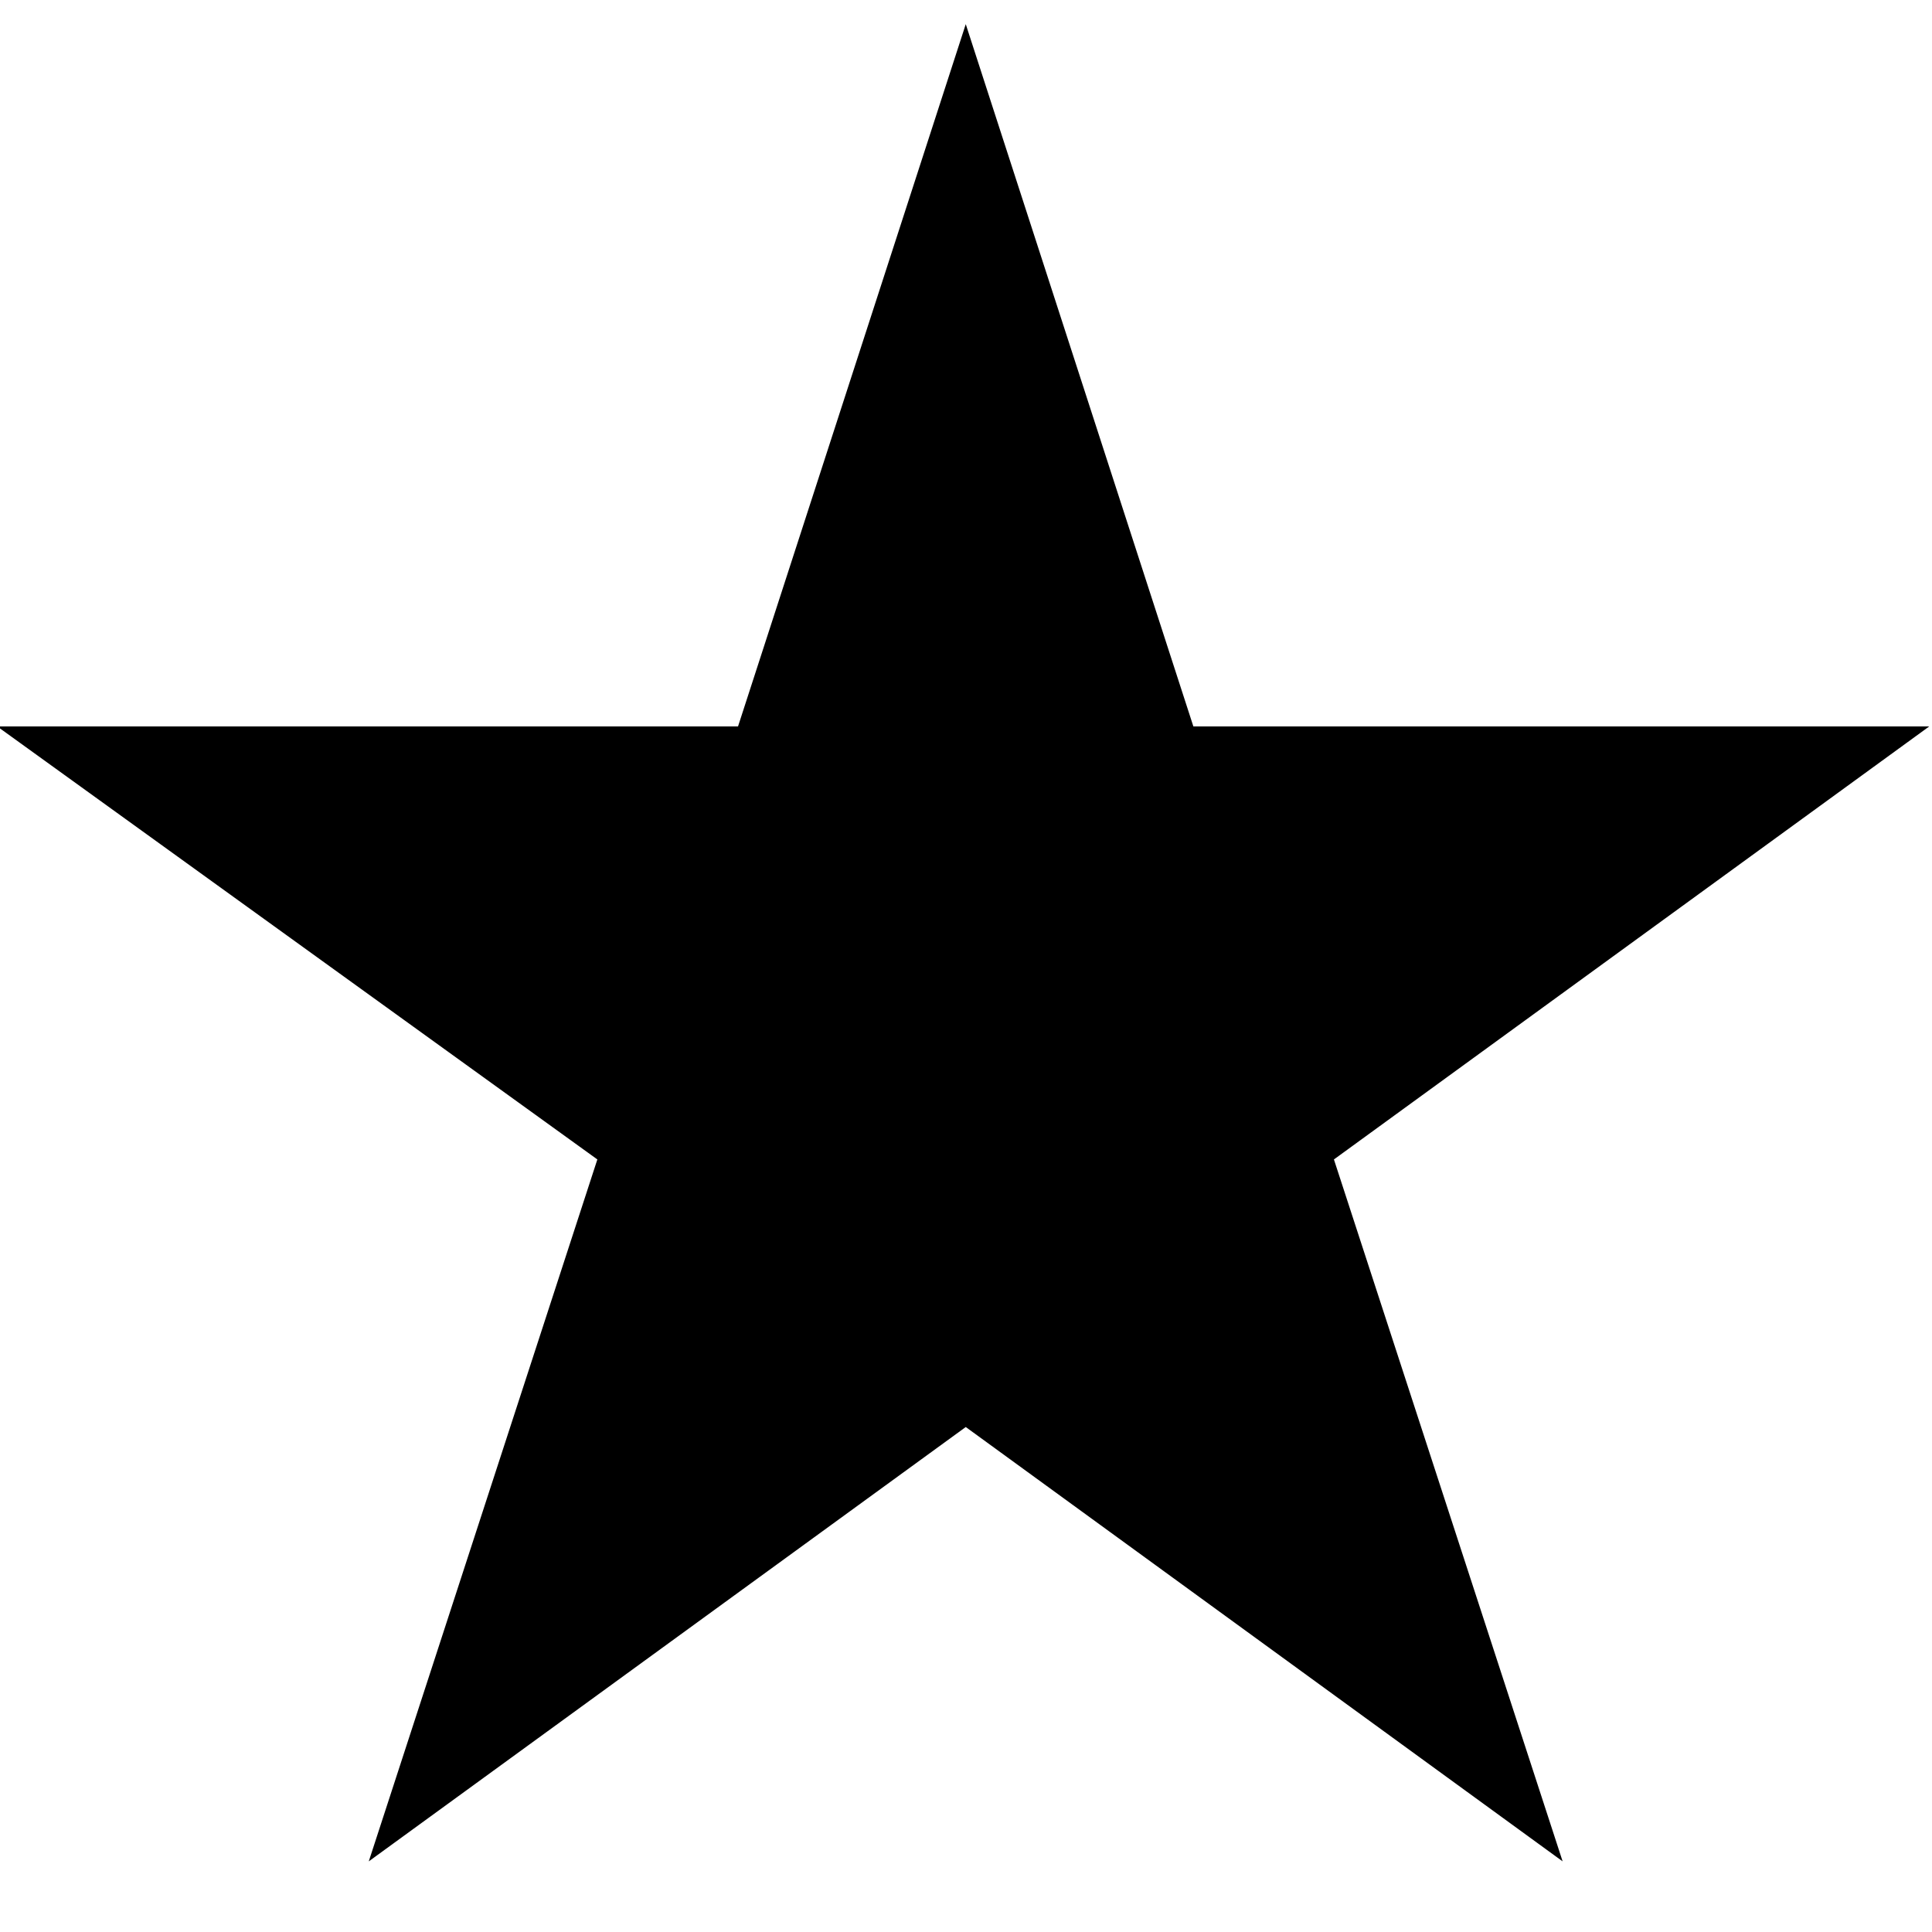
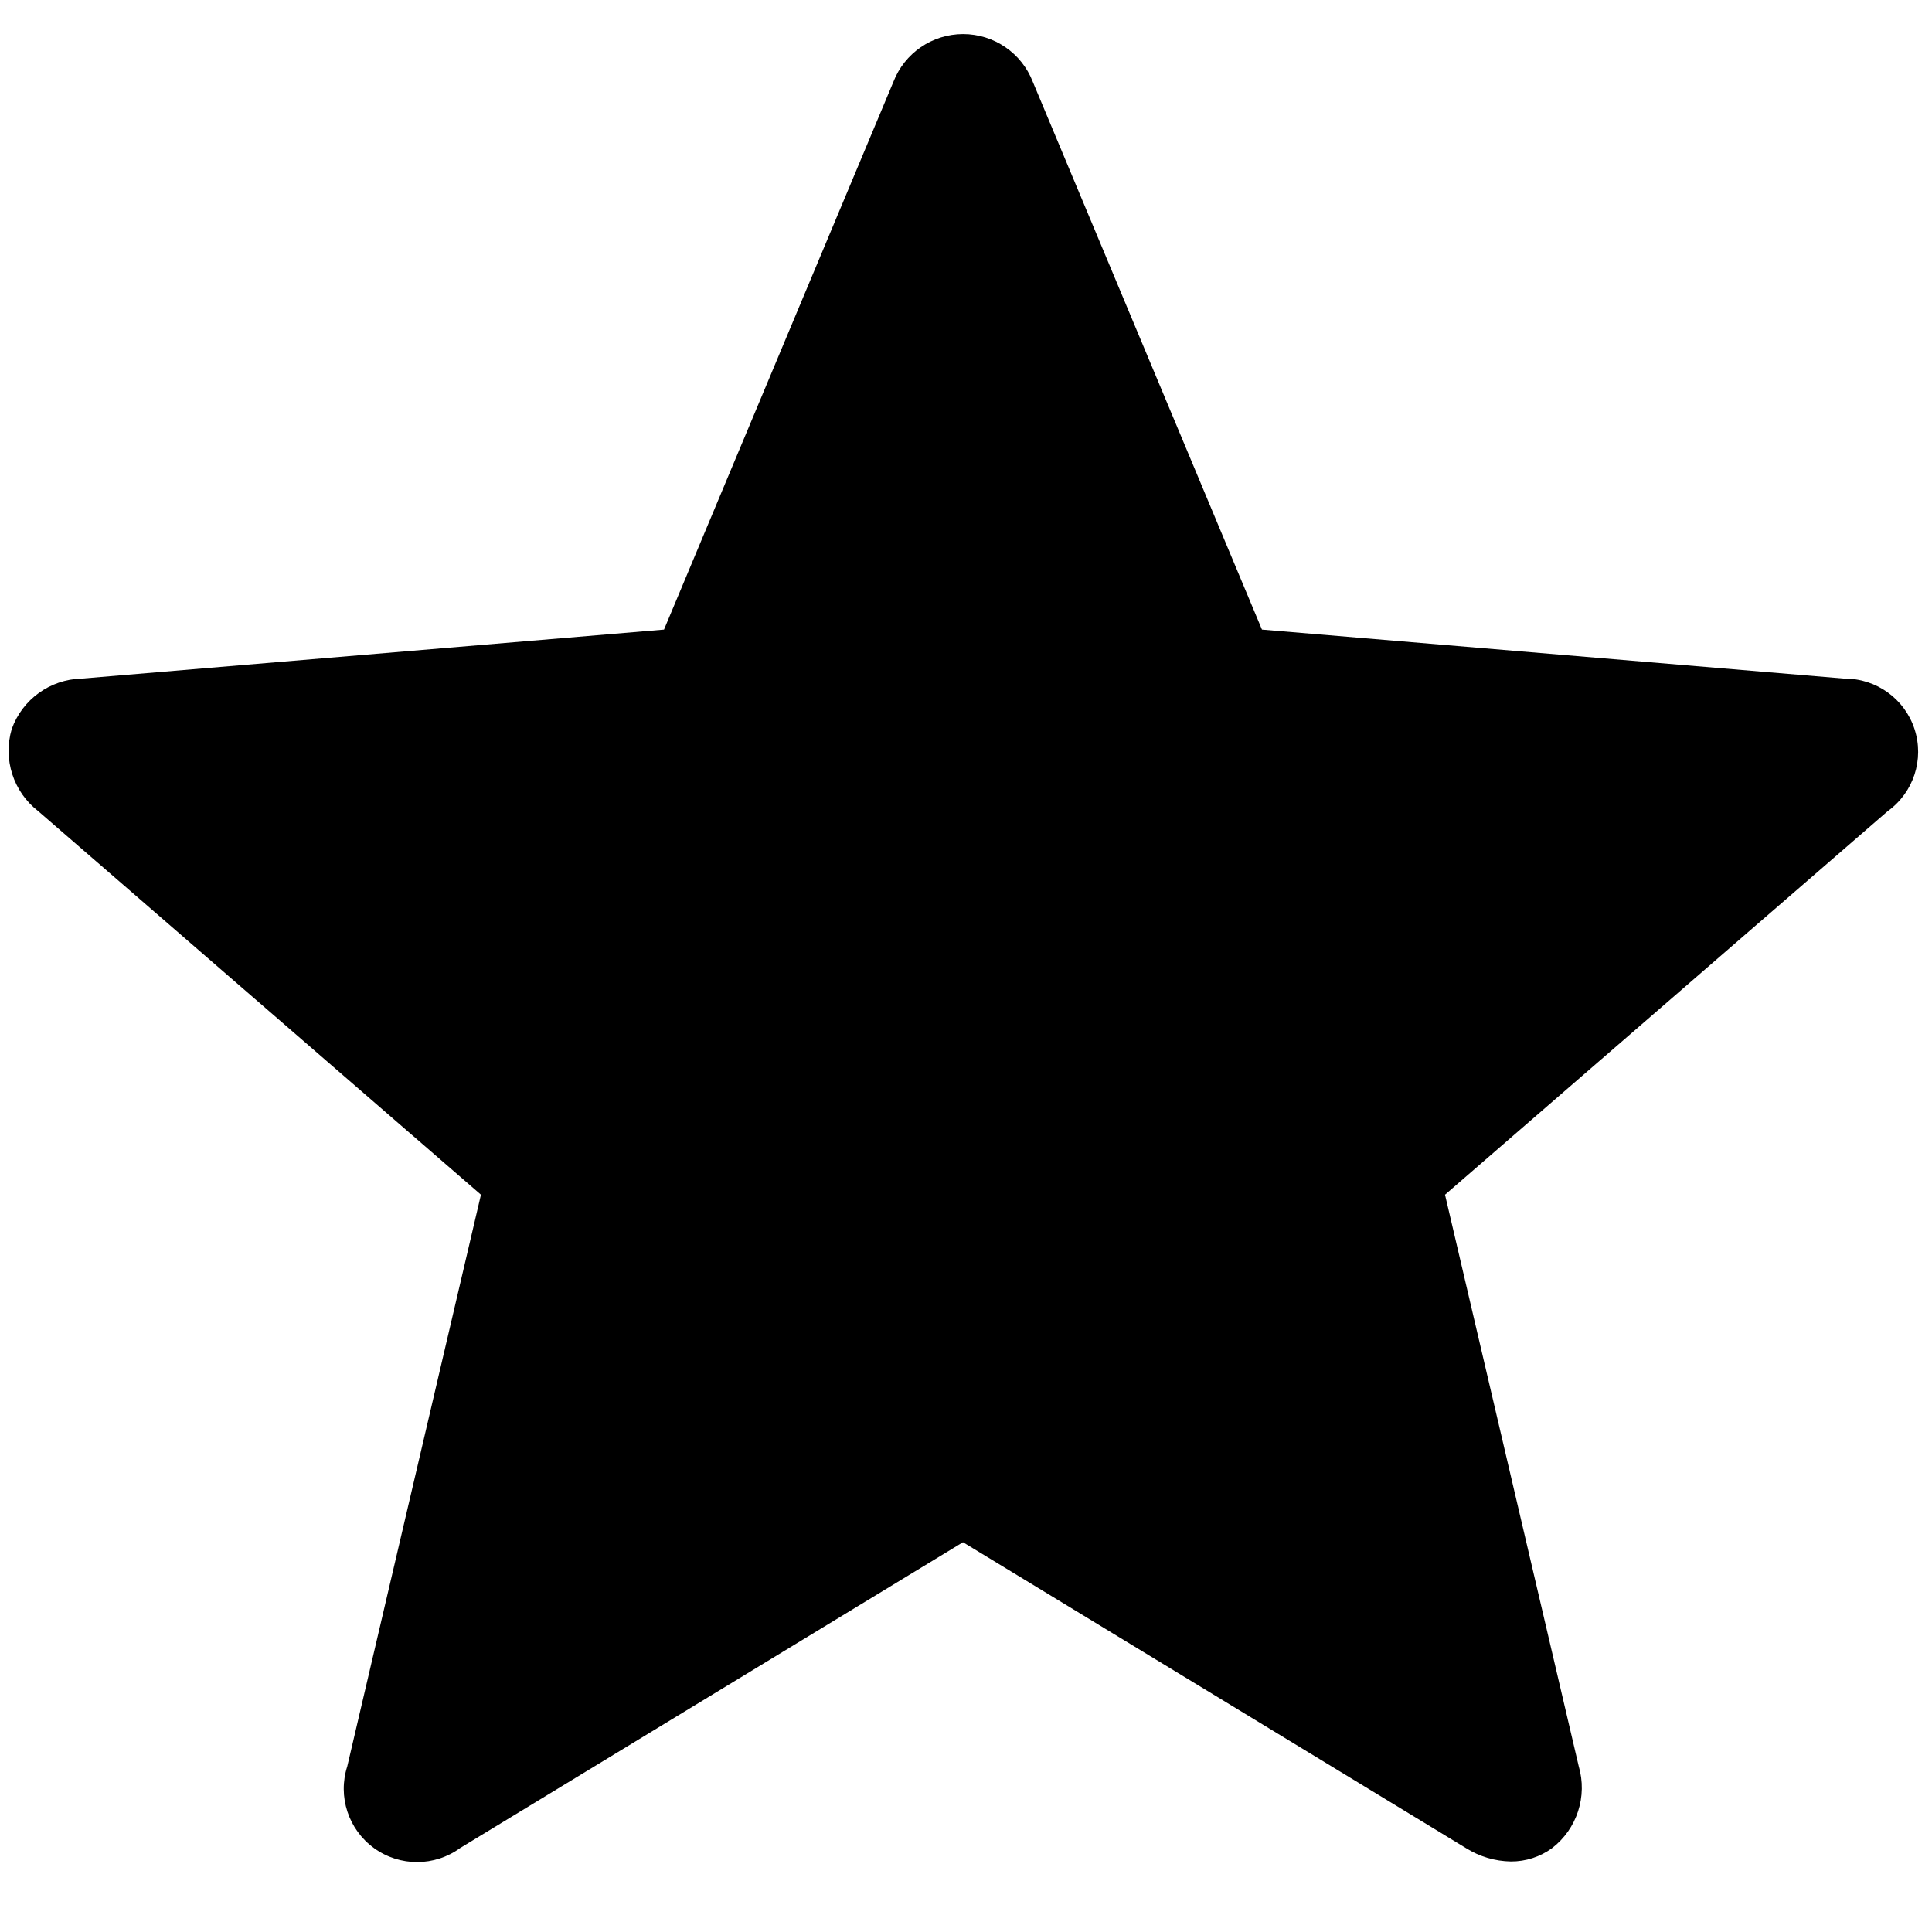
<svg xmlns="http://www.w3.org/2000/svg" viewBox="0 0 16 16">
-   <path d="M15.977 6.016l-4.93 3.586 1.894 5.813-4.943-3.597-4.944 3.597 1.893-5.813-4.97-3.586h6.135L7.998.2l1.885 5.816z" />
+   <path d="M15.633 6.718l-3.666 3.176 1.107 4.732a.632.632 0 0 1-.221.68.572.572 0 0 1-.34.11.72.72 0 0 1-.373-.111l-4.165-2.533-4.163 2.532a.607.607 0 0 1-.936-.676l1.107-4.734L.317 6.718a.633.633 0 0 1-.22-.68.63.63 0 0 1 .578-.418l4.824-.406 1.9-4.537a.619.619 0 0 1 1.154 0l1.898 4.537 4.824.406a.606.606 0 0 1 .358 1.098z" />
  <path fill="none" d="M0 0h16v16H0z" />
</svg>
